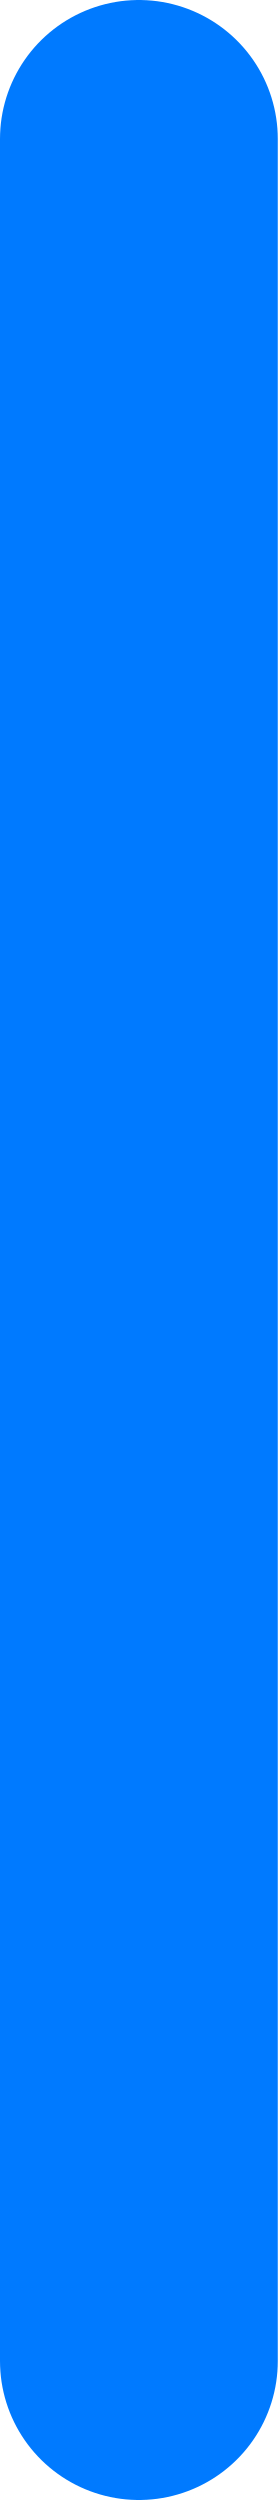
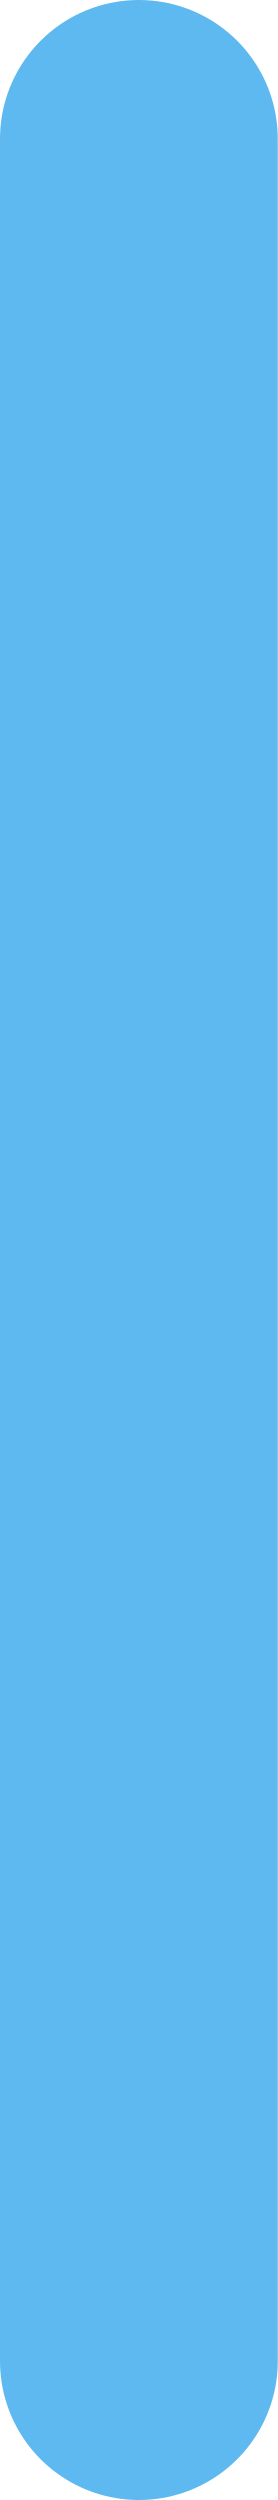
<svg xmlns="http://www.w3.org/2000/svg" width="4" height="36" viewBox="0 0 4 36">
-   <line id="Line_15" data-name="Line 15" y2="32" transform="translate(2 2)" fill="none" stroke="#007aff" stroke-linecap="round" stroke-width="4" />
+   <line id="Line_15" data-name="Line 15" y2="32" transform="translate(2 2)" fill="none" stroke="#5eb9f0" stroke-linecap="round" stroke-width="4" />
</svg>
